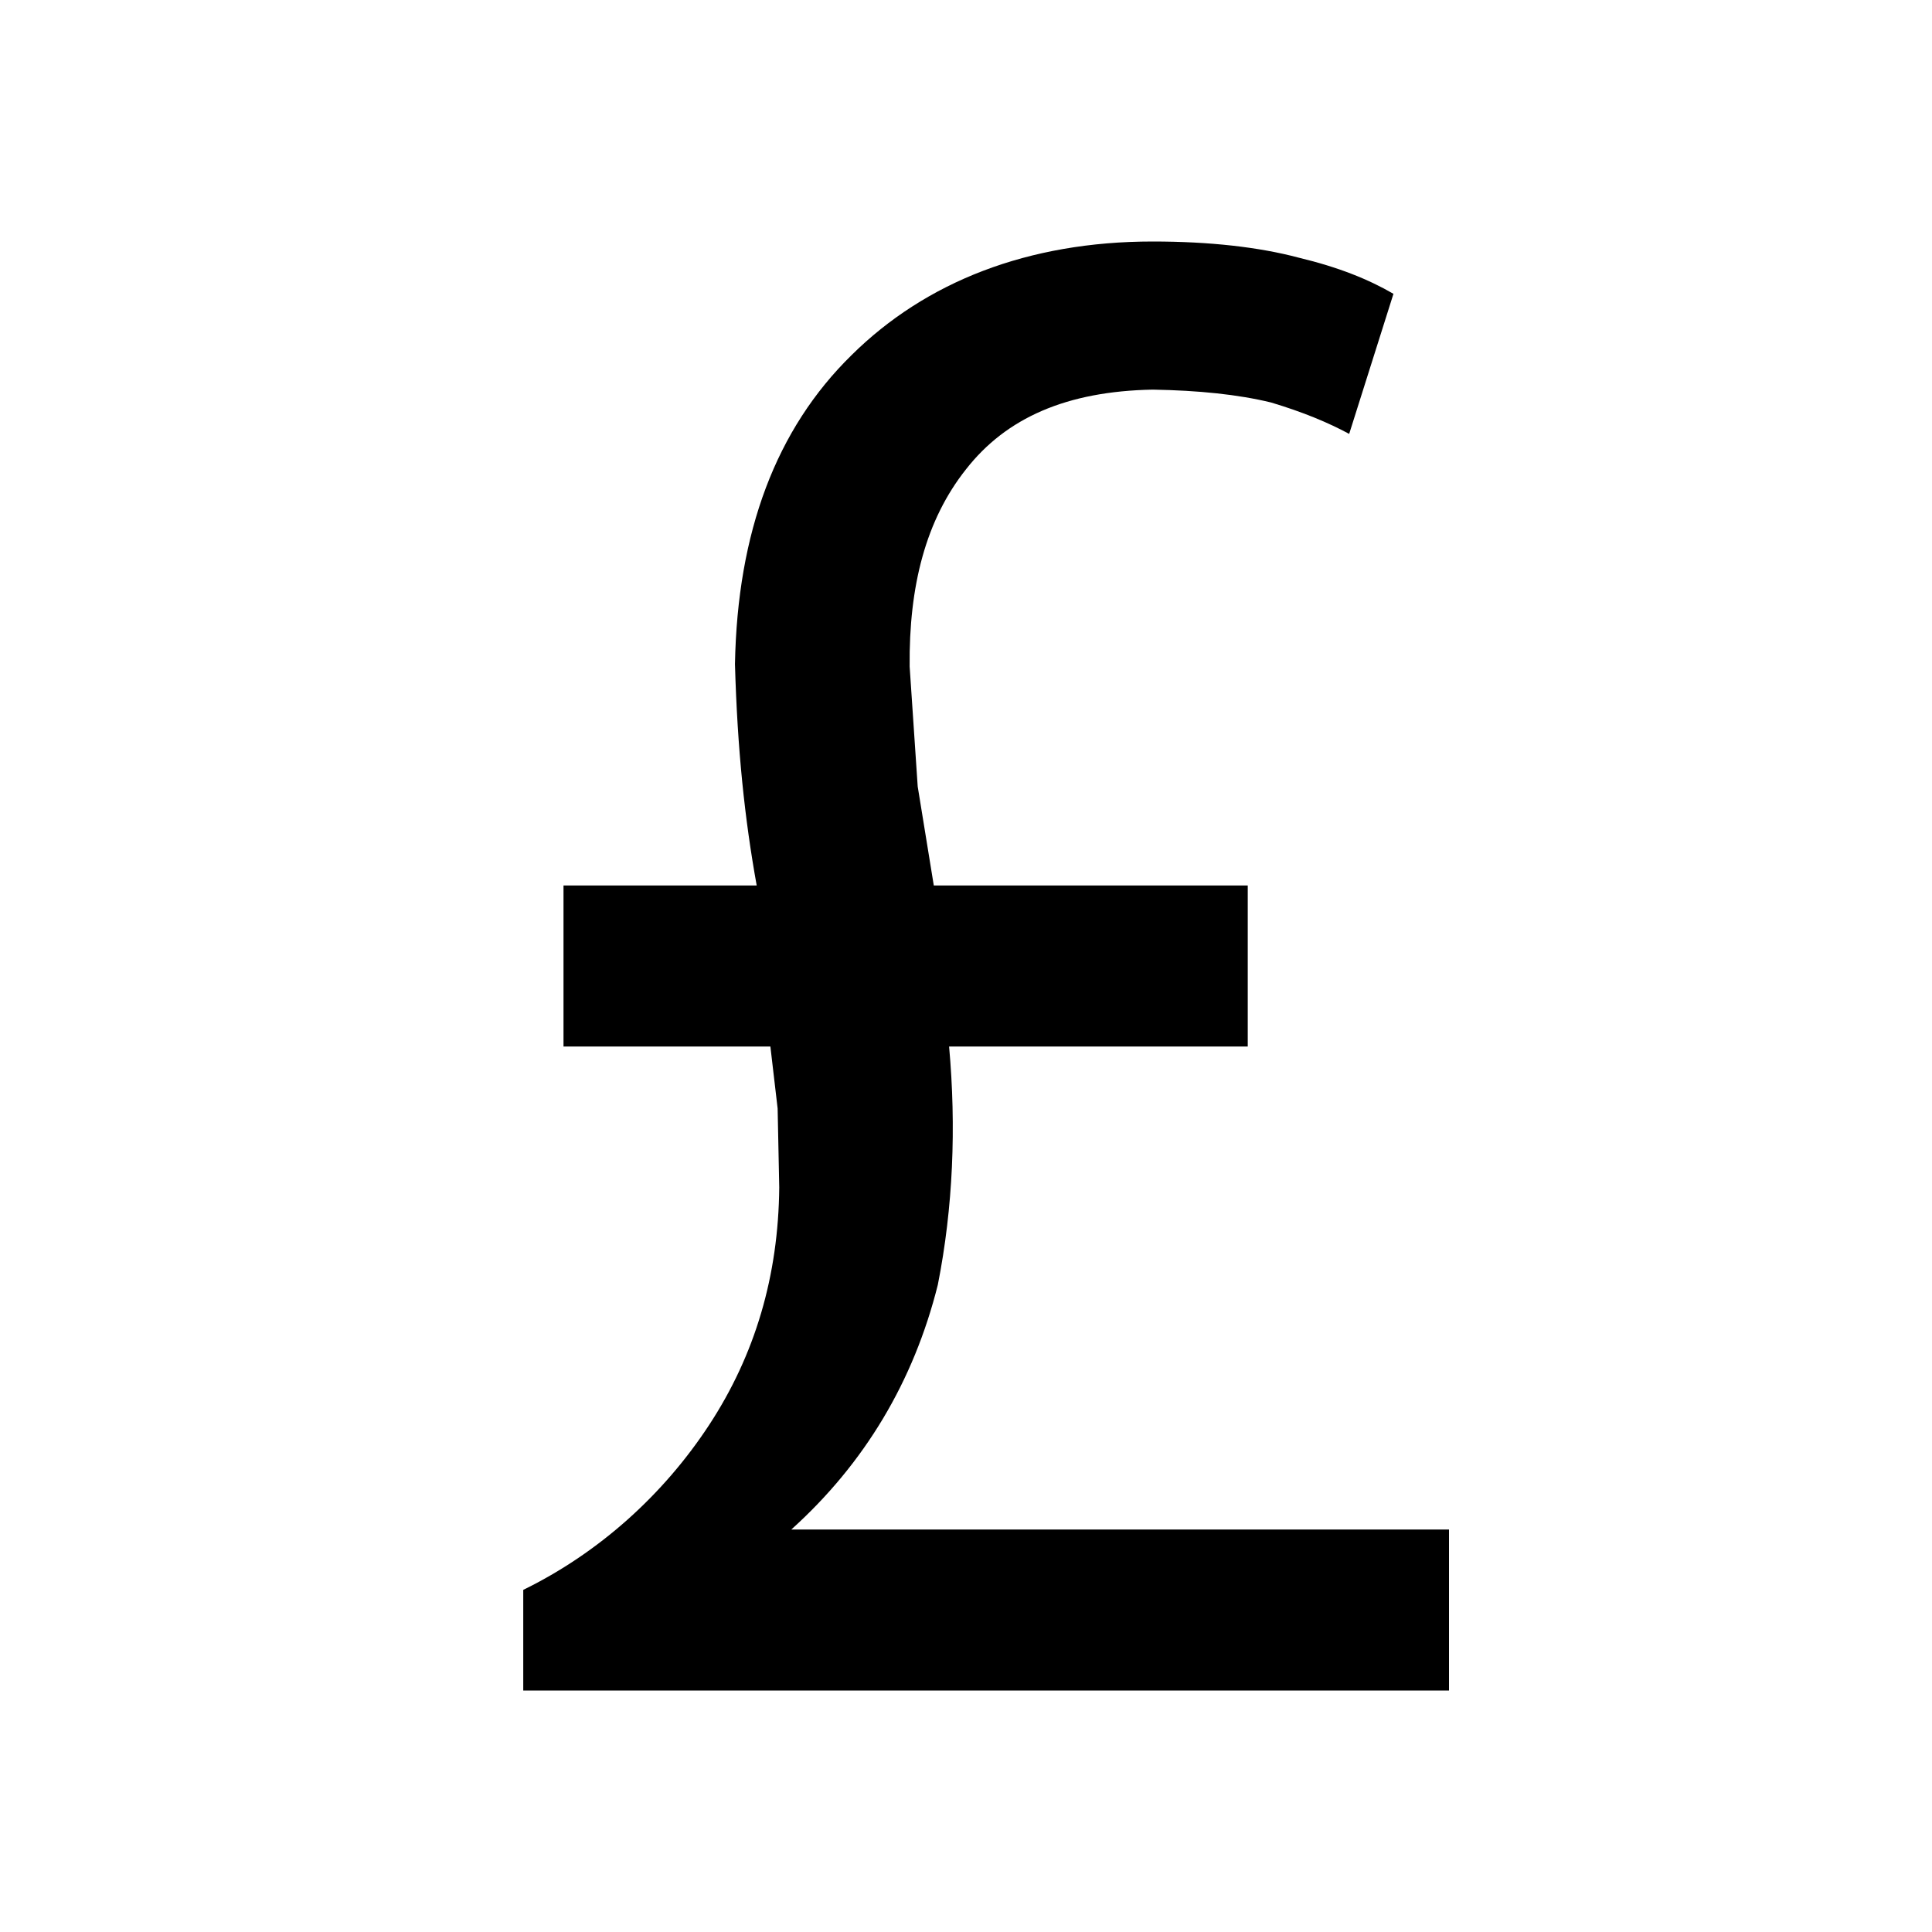
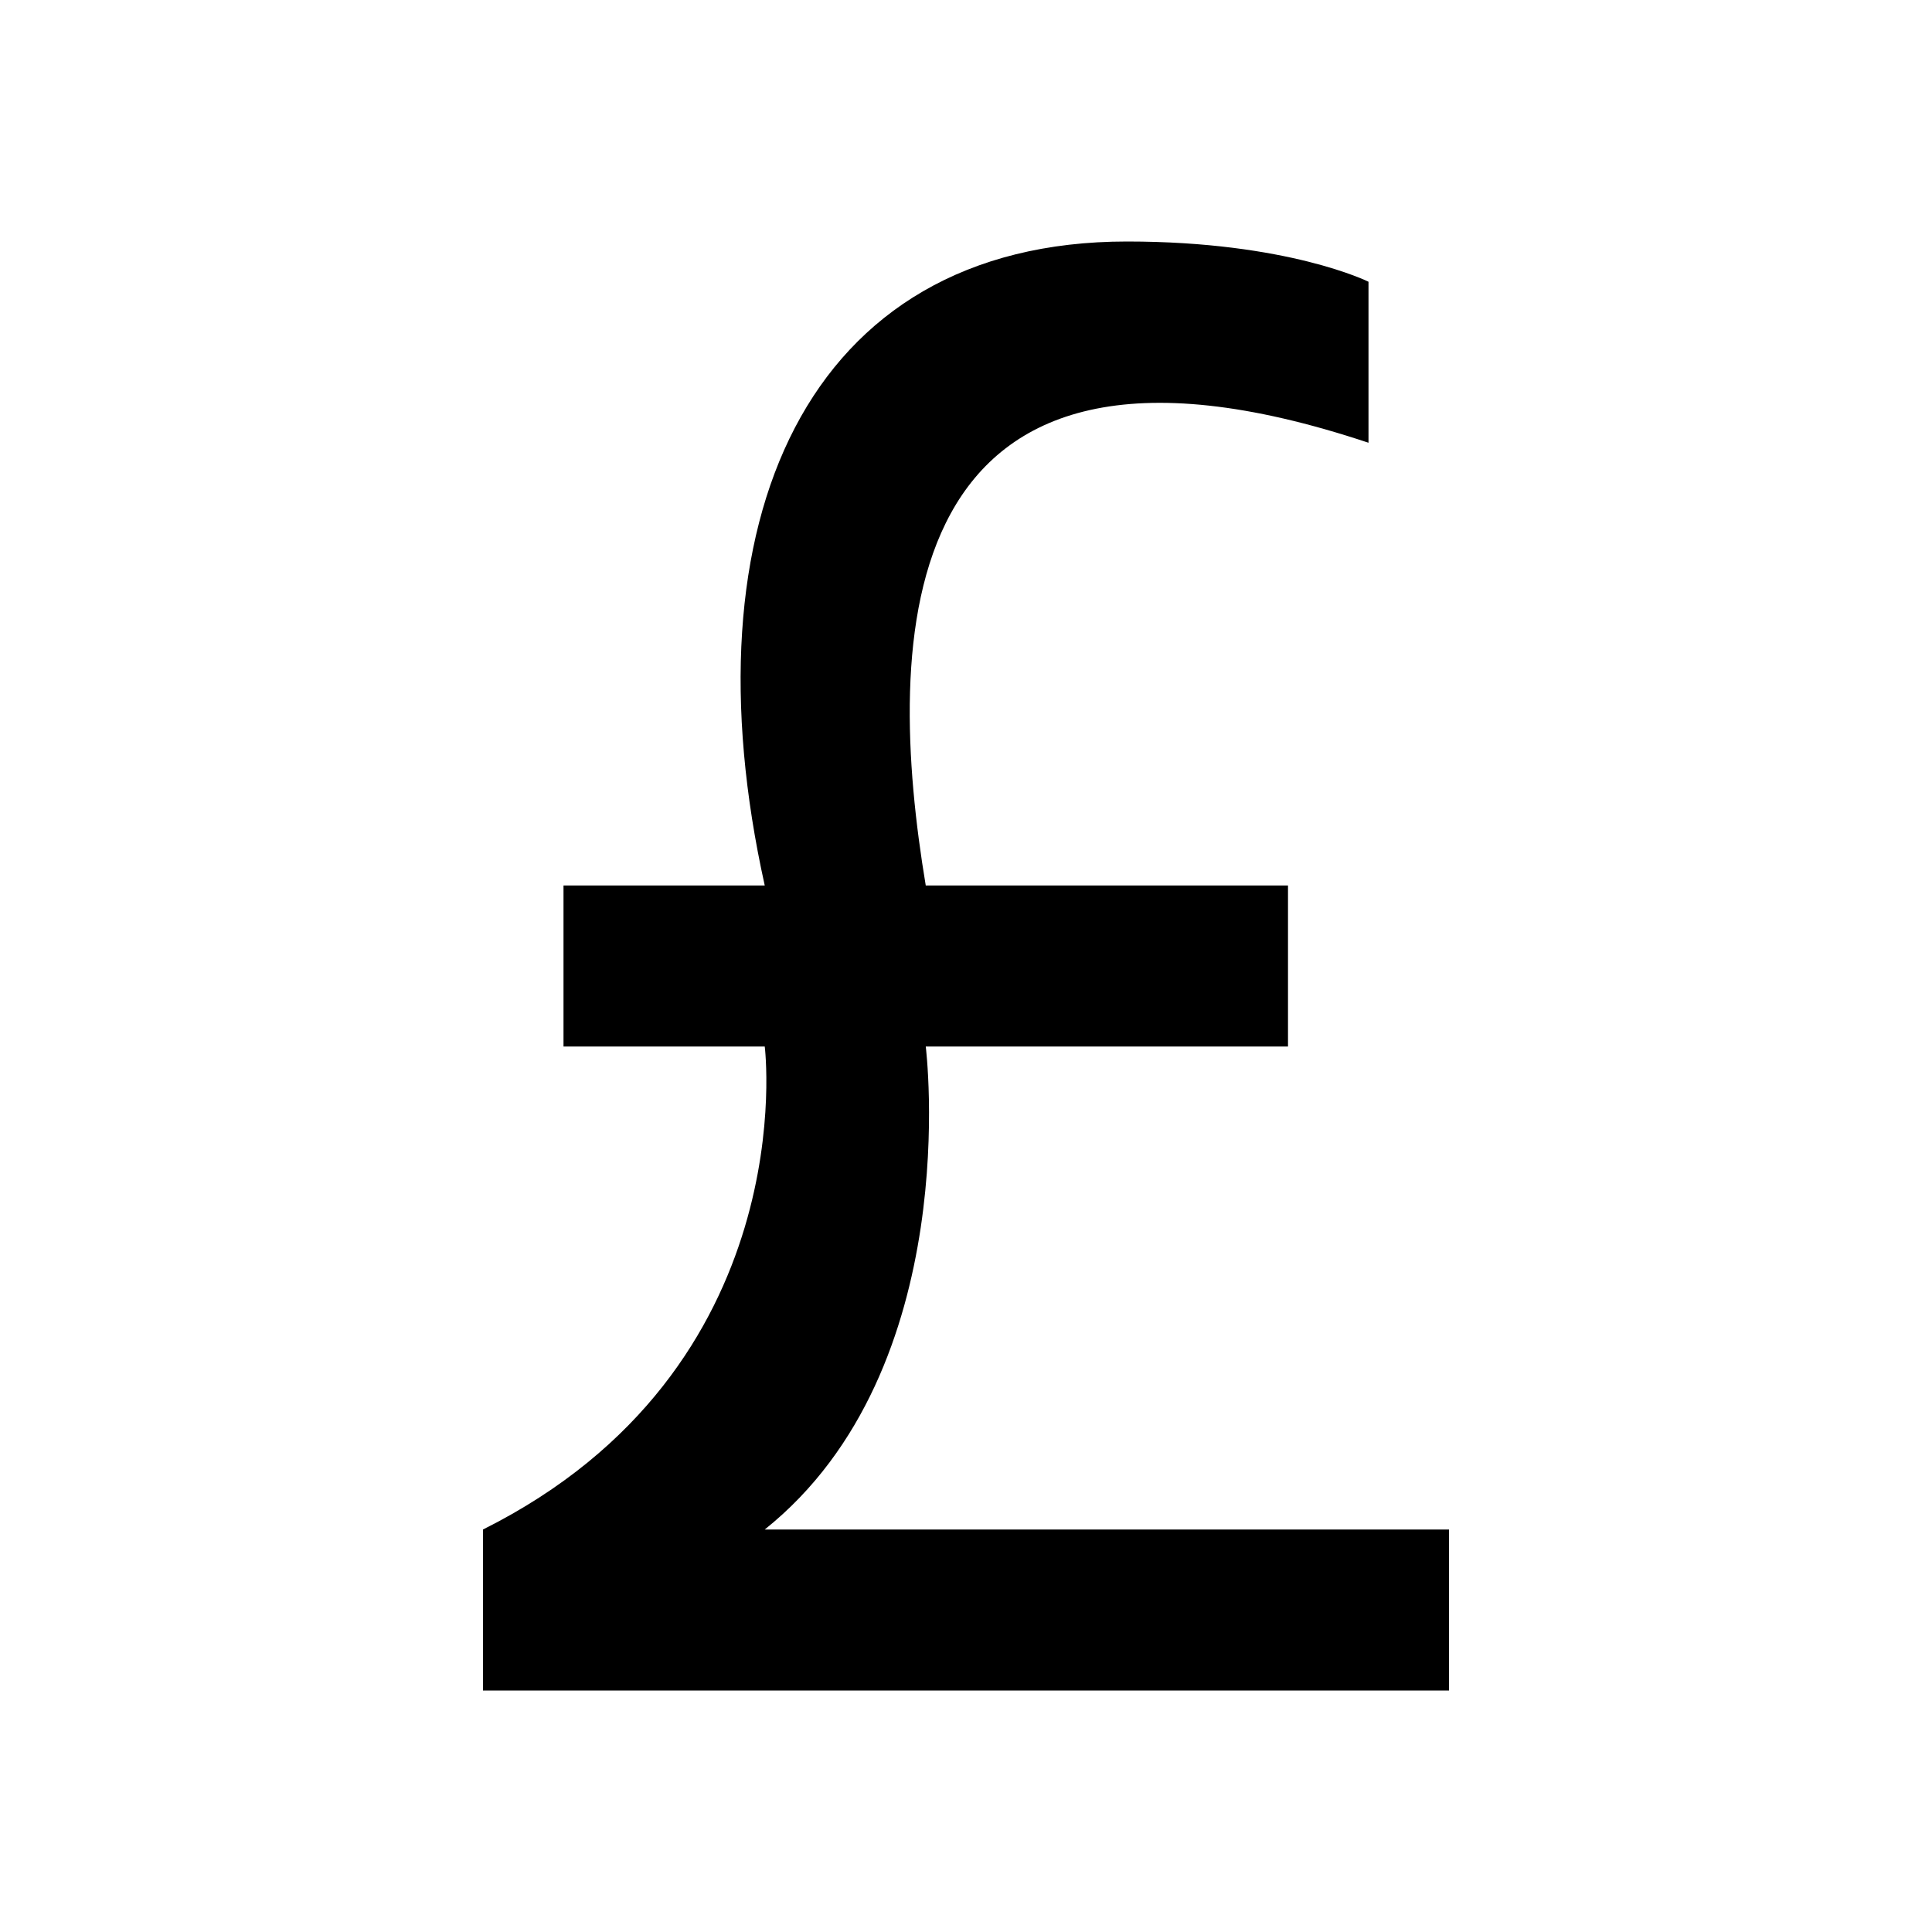
<svg xmlns="http://www.w3.org/2000/svg" version="1.1" width="24" height="24" viewBox="0 0 24 24">
-   <path d="M6.5,21V19.75C7.44,19.29 8.24,18.57 8.81,17.7C9.38,16.83 9.67,15.85 9.68,14.75L9.66,13.77L9.57,13H7V11H9.4C9.25,10.17 9.16,9.31 9.13,8.25C9.16,6.61 9.64,5.33 10.58,4.41C11.5,3.5 12.77,3 14.32,3C15.03,3 15.64,3.07 16.13,3.2C16.63,3.32 17,3.47 17.31,3.65L16.76,5.39C16.5,5.25 16.19,5.12 15.79,5C15.38,4.9 14.89,4.85 14.32,4.84C13.25,4.86 12.5,5.19 12,5.83C11.5,6.46 11.29,7.28 11.3,8.28L11.4,9.77L11.6,11H15.5V13H11.79C11.88,14 11.84,15 11.65,15.96C11.35,17.16 10.74,18.18 9.83,19H18V21H6.5Z" />
+   <path d="M6,21V19C10,17 9.5,13 9.5,13H7V11H9.5C8.5,6.5 10,3 14,3C16,3 17,3.5 17,3.5V5.5C11,3.5 11,8 11.5,11H16V13H11.5C11.5,13 12,17 9.5,19H18V21H6Z" />
</svg>
